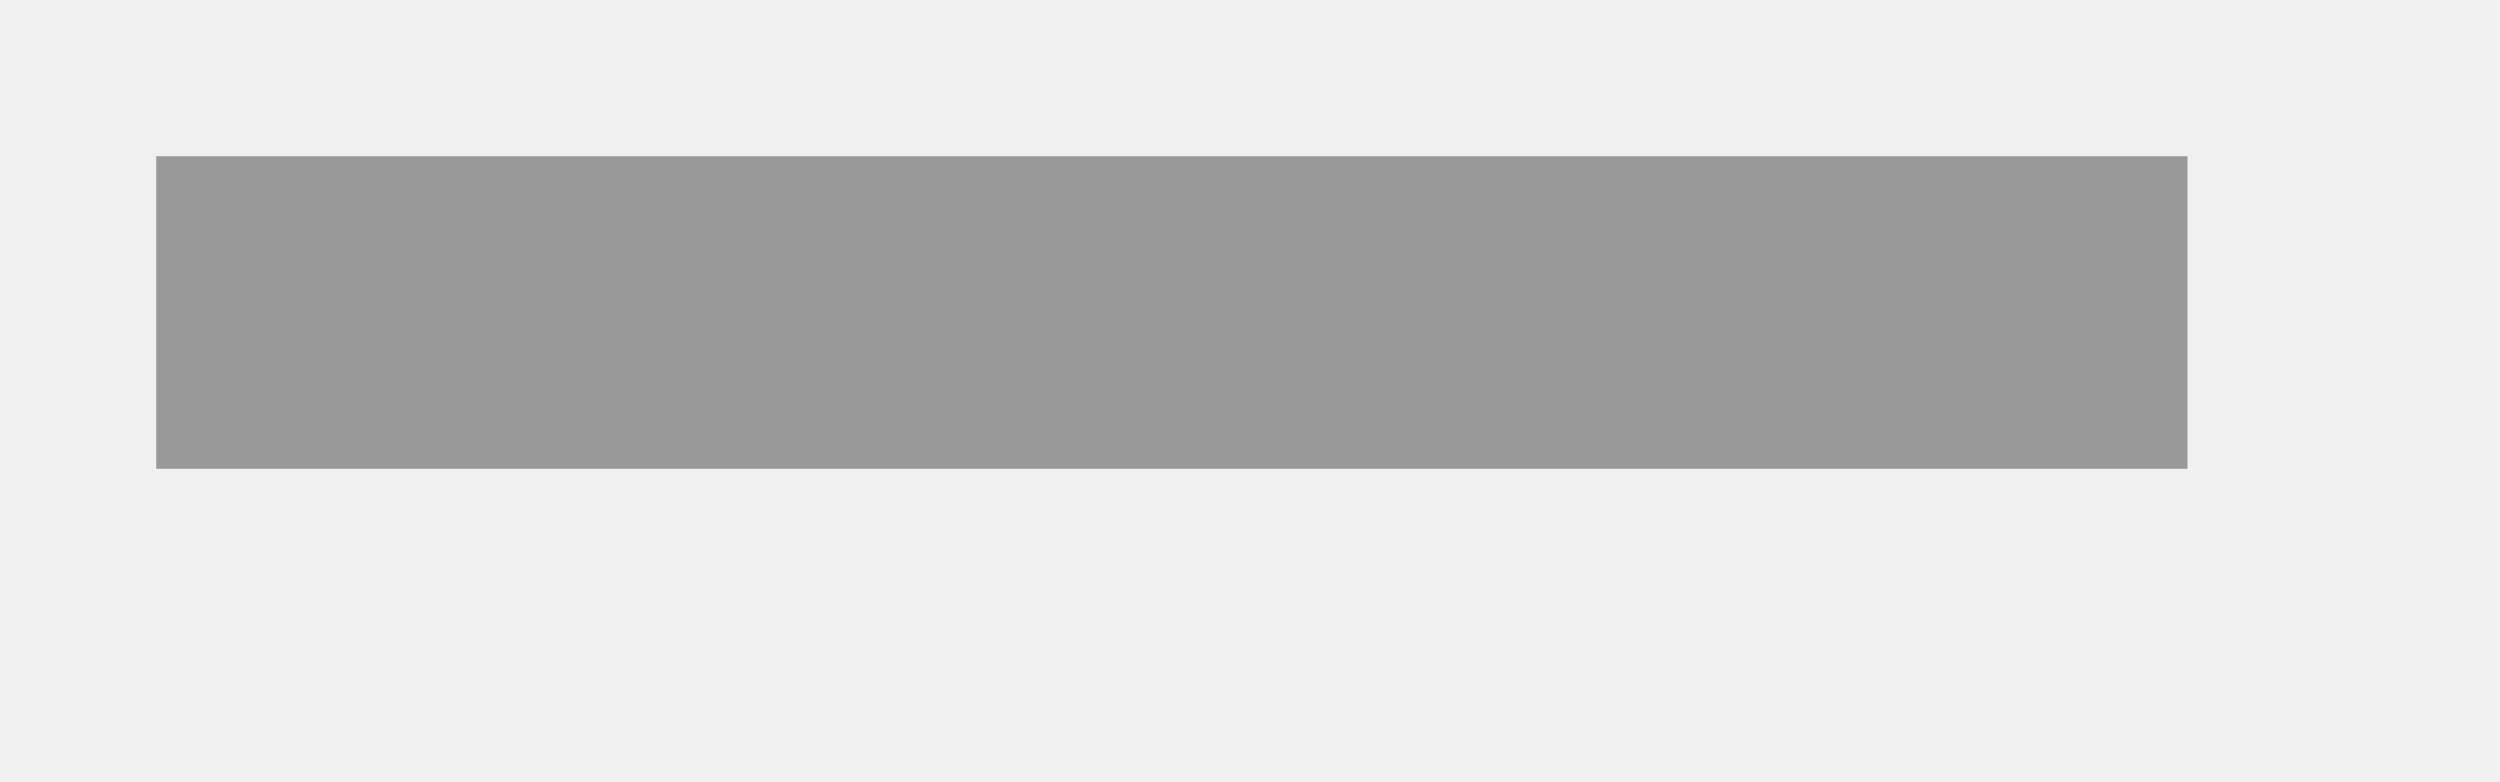
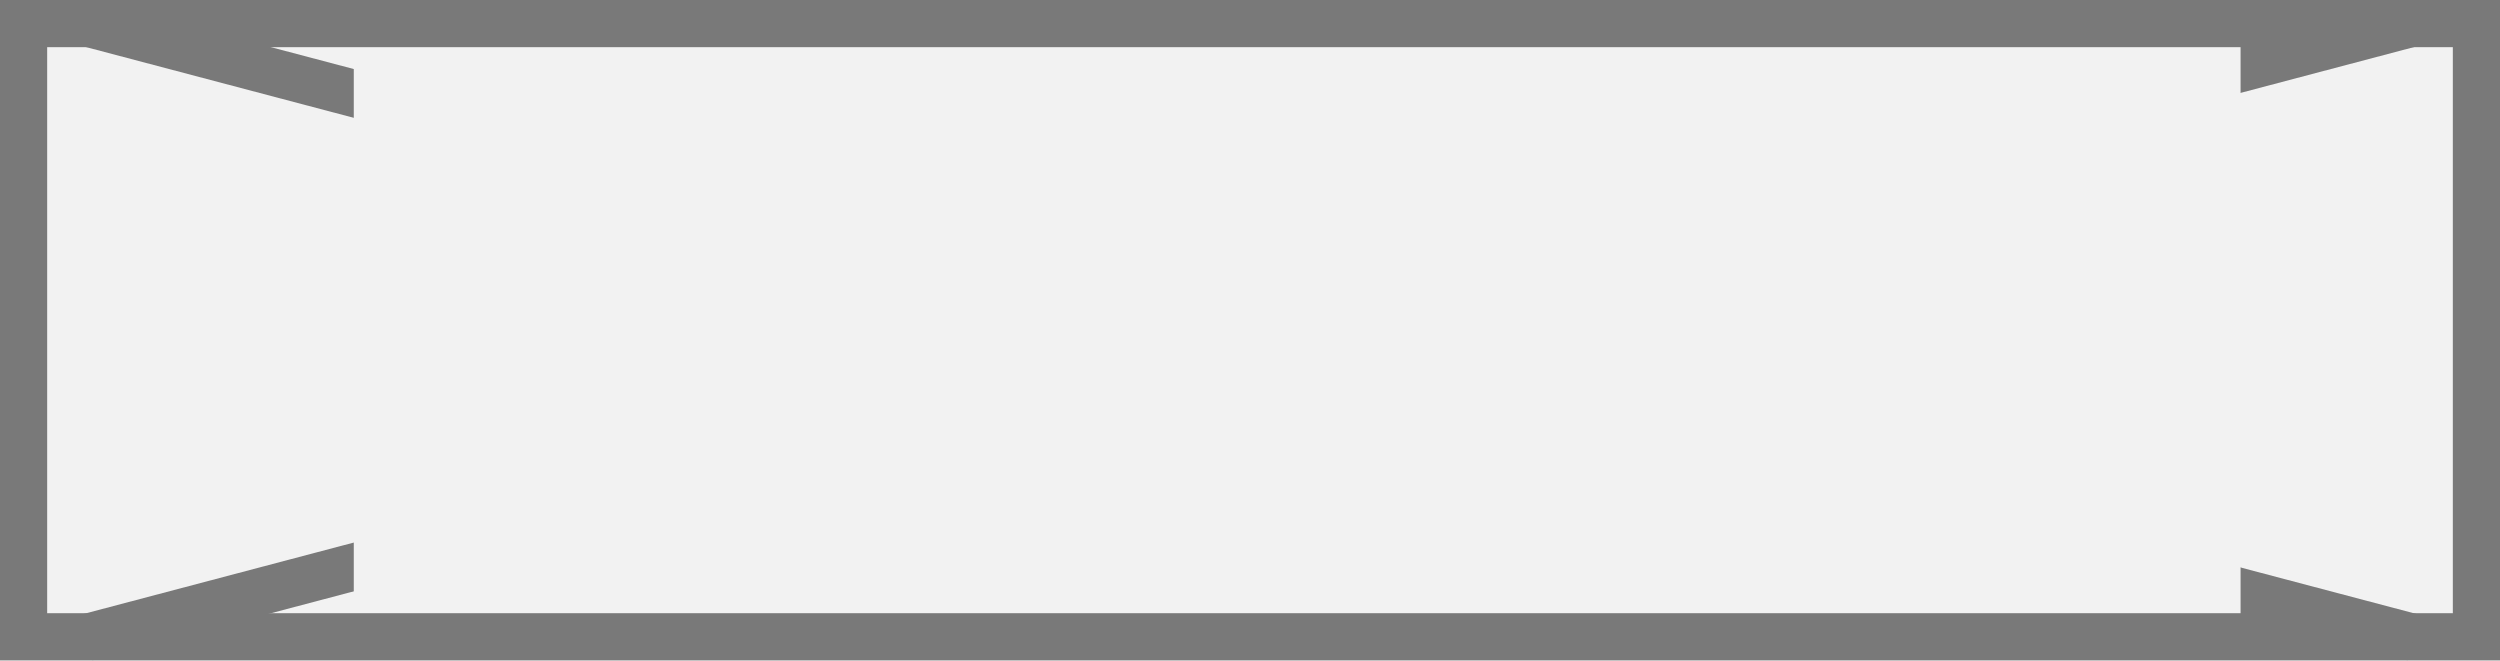
- <svg xmlns="http://www.w3.org/2000/svg" version="1.1" width="16px" height="5px">
-   <g transform="matrix(1 0 0 1 -26 -33 )">
-     <path d="M 27 35  L 40 35  " stroke-width="2" stroke="#999999" fill="none" />
+ <svg xmlns="http://www.w3.org/2000/svg" version="1.1" width="53px" height="14px">
+   <defs>
+     <mask fill="white" id="clip963">
+       <path d="M 87.5 603  L 127.5 603  L 127.5 625  L 87.5 625  Z M 80 606  L 133 606  L 133 620  L 80 620  Z " fill-rule="evenodd" />
+     </mask>
+   </defs>
+   <g transform="matrix(1 0 0 1 -80 -606 )">
+     <path d="M 80.5 606.5  L 132.5 606.5  L 132.5 619.5  L 80.5 619.5  L 80.5 606.5  Z " fill-rule="nonzero" fill="#f2f2f2" stroke="none" />
+     <path d="M 80.5 606.5  L 132.5 606.5  L 132.5 619.5  L 80.5 619.5  L 80.5 606.5  Z " stroke-width="1" stroke="#797979" fill="none" />
+     <path d="M 81.83 606.483  L 131.17 619.517  M 131.17 606.483  L 81.83 619.517  " stroke-width="1" stroke="#797979" fill="none" mask="url(#clip963)" />
  </g>
</svg>
